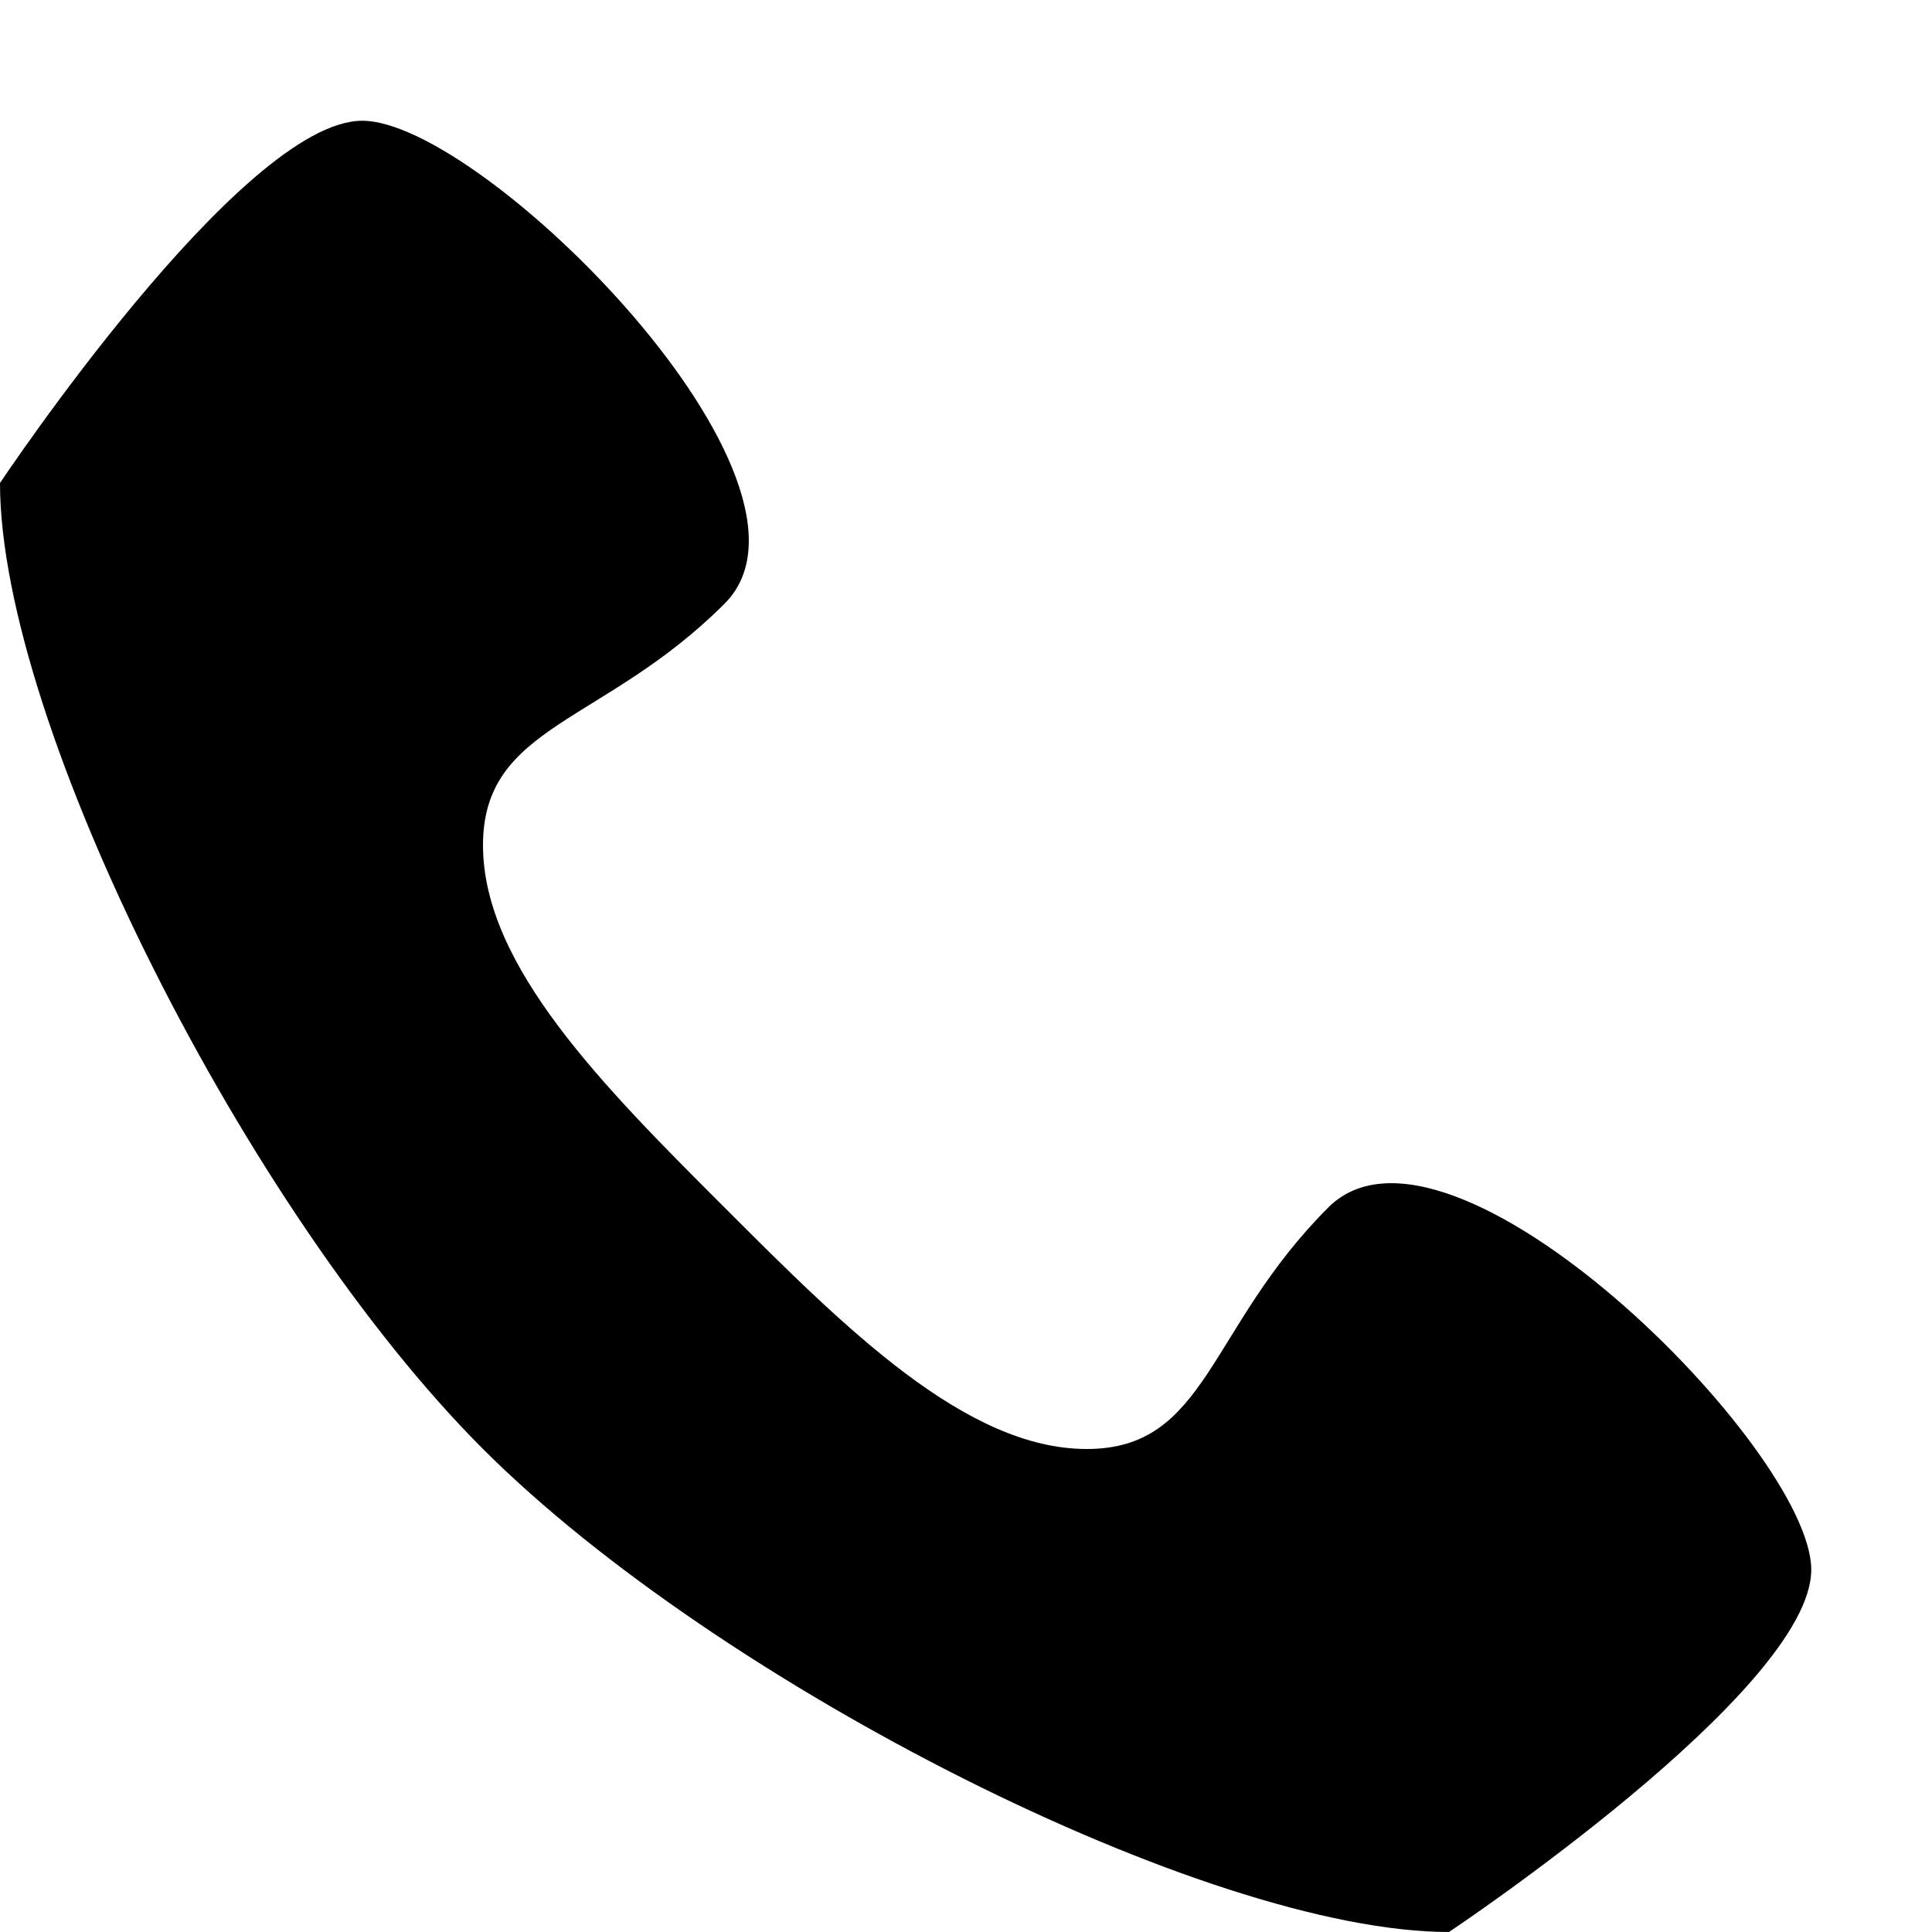
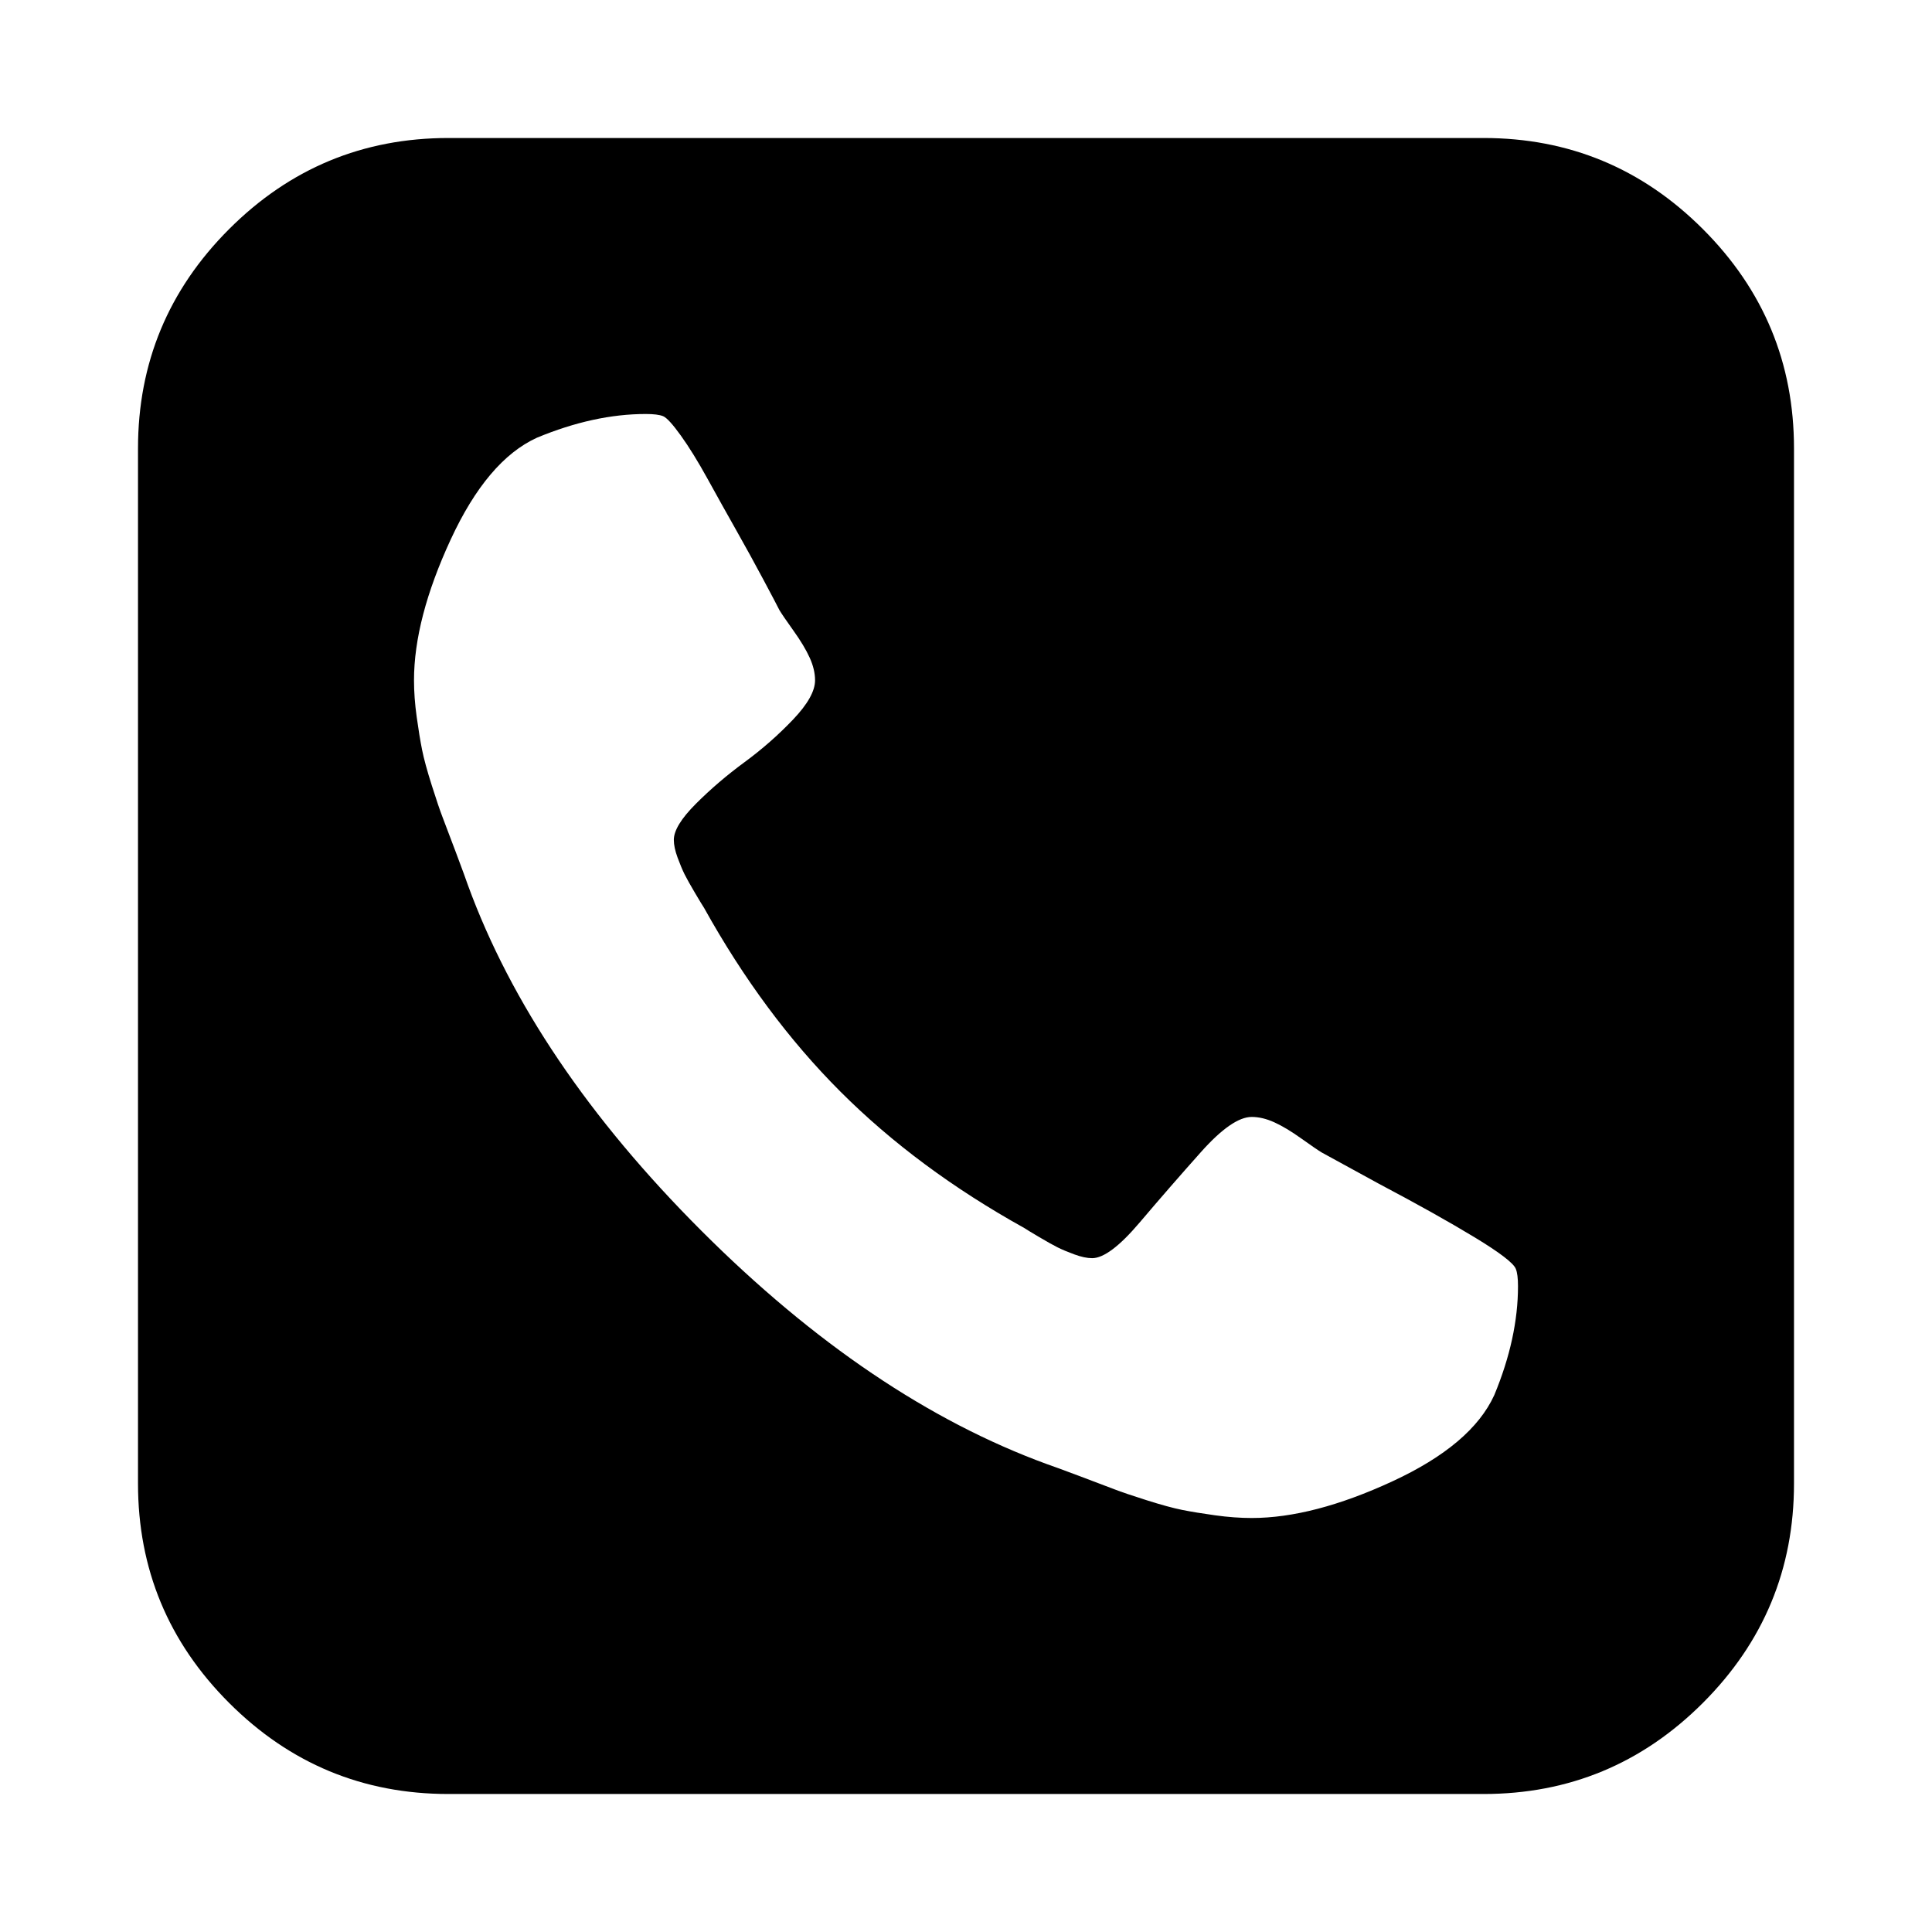
- <svg xmlns="http://www.w3.org/2000/svg" version="1.1" width="32" height="32" viewBox="0 0 32 32">
-   <path d="M22 20c-2 2-2 4-4 4s-4-2-6-4-4-4-4-6 2-2 4-4-4-8-6-8-6 6-6 6c0 4 4.109 12.109 8 16s12 8 16 8c0 0 6-4 6-6s-6-8-8-6z" />
+ <svg xmlns="http://www.w3.org/2000/svg" height="1792" viewBox="0 0 1792 1792" width="1792">
+   <path d="M1408 1193q0-11-2-16-3-8-38.5-29.5t-88.5-49.5l-53-29q-5-3-19-13t-25-15-21-5q-18 0-47 32.5t-57 65.5-44 33q-7 0-16.5-3.5t-15.5-6.5-17-9.5-14-8.5q-99-55-170.5-126.5t-126.5-170.5q-2-3-8.5-14t-9.5-17-6.5-15.5-3.5-16.5q0-13 20.5-33.5t45-38.5 45-39.5 20.5-36.5q0-10-5-21t-15-25-13-19q-3-6-15-28.5t-25-45.5-26.5-47.5-25-40.5-16.5-18-16-2q-48 0-101 22-46 21-80 94.5t-34 130.5q0 16 2.5 34t5 30.5 9 33 10 29.5 12.5 33 11 30q60 164 216.5 320.5t320.5 216.5q6 2 30 11t33 12.5 29.5 10 33 9 30.5 5 34 2.5q57 0 130.5-34t94.5-80q22-53 22-101zm256-777v960q0 119-84.5 203.5t-203.5 84.5h-960q-119 0-203.5-84.5t-84.5-203.5v-960q0-119 84.5-203.5t203.5-84.5h960q119 0 203.5 84.5t84.5 203.5z" />
</svg>
